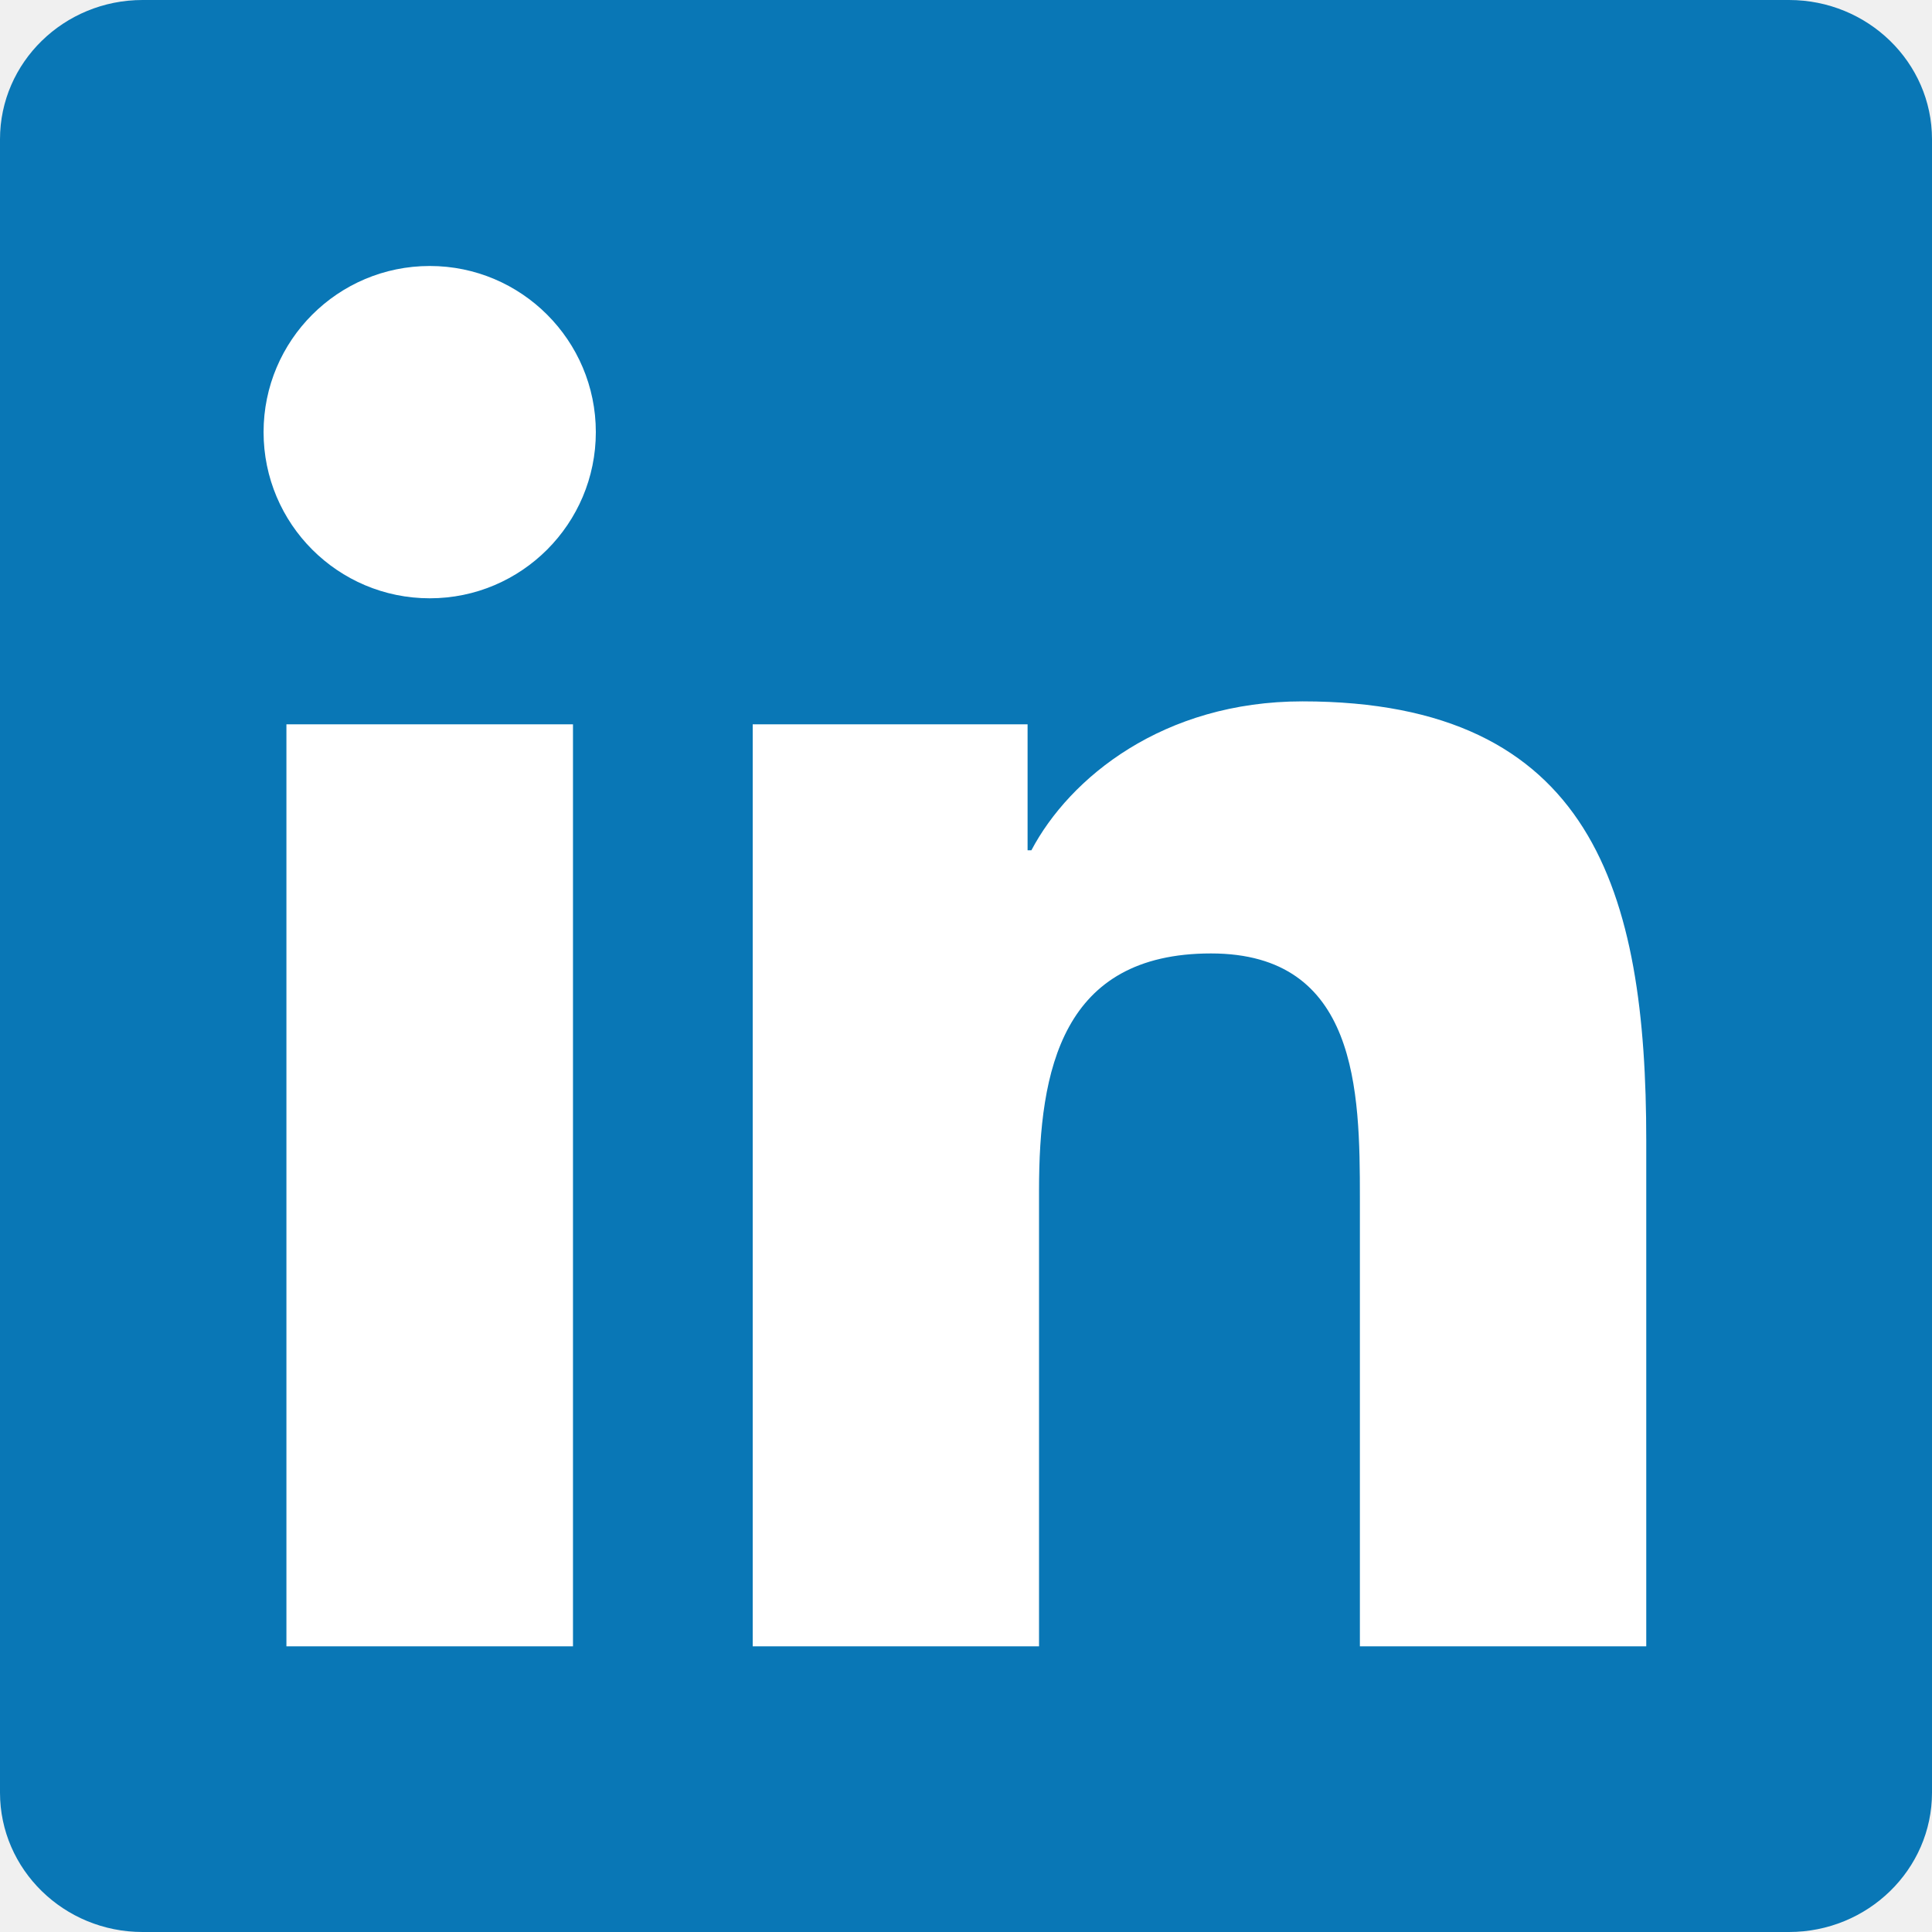
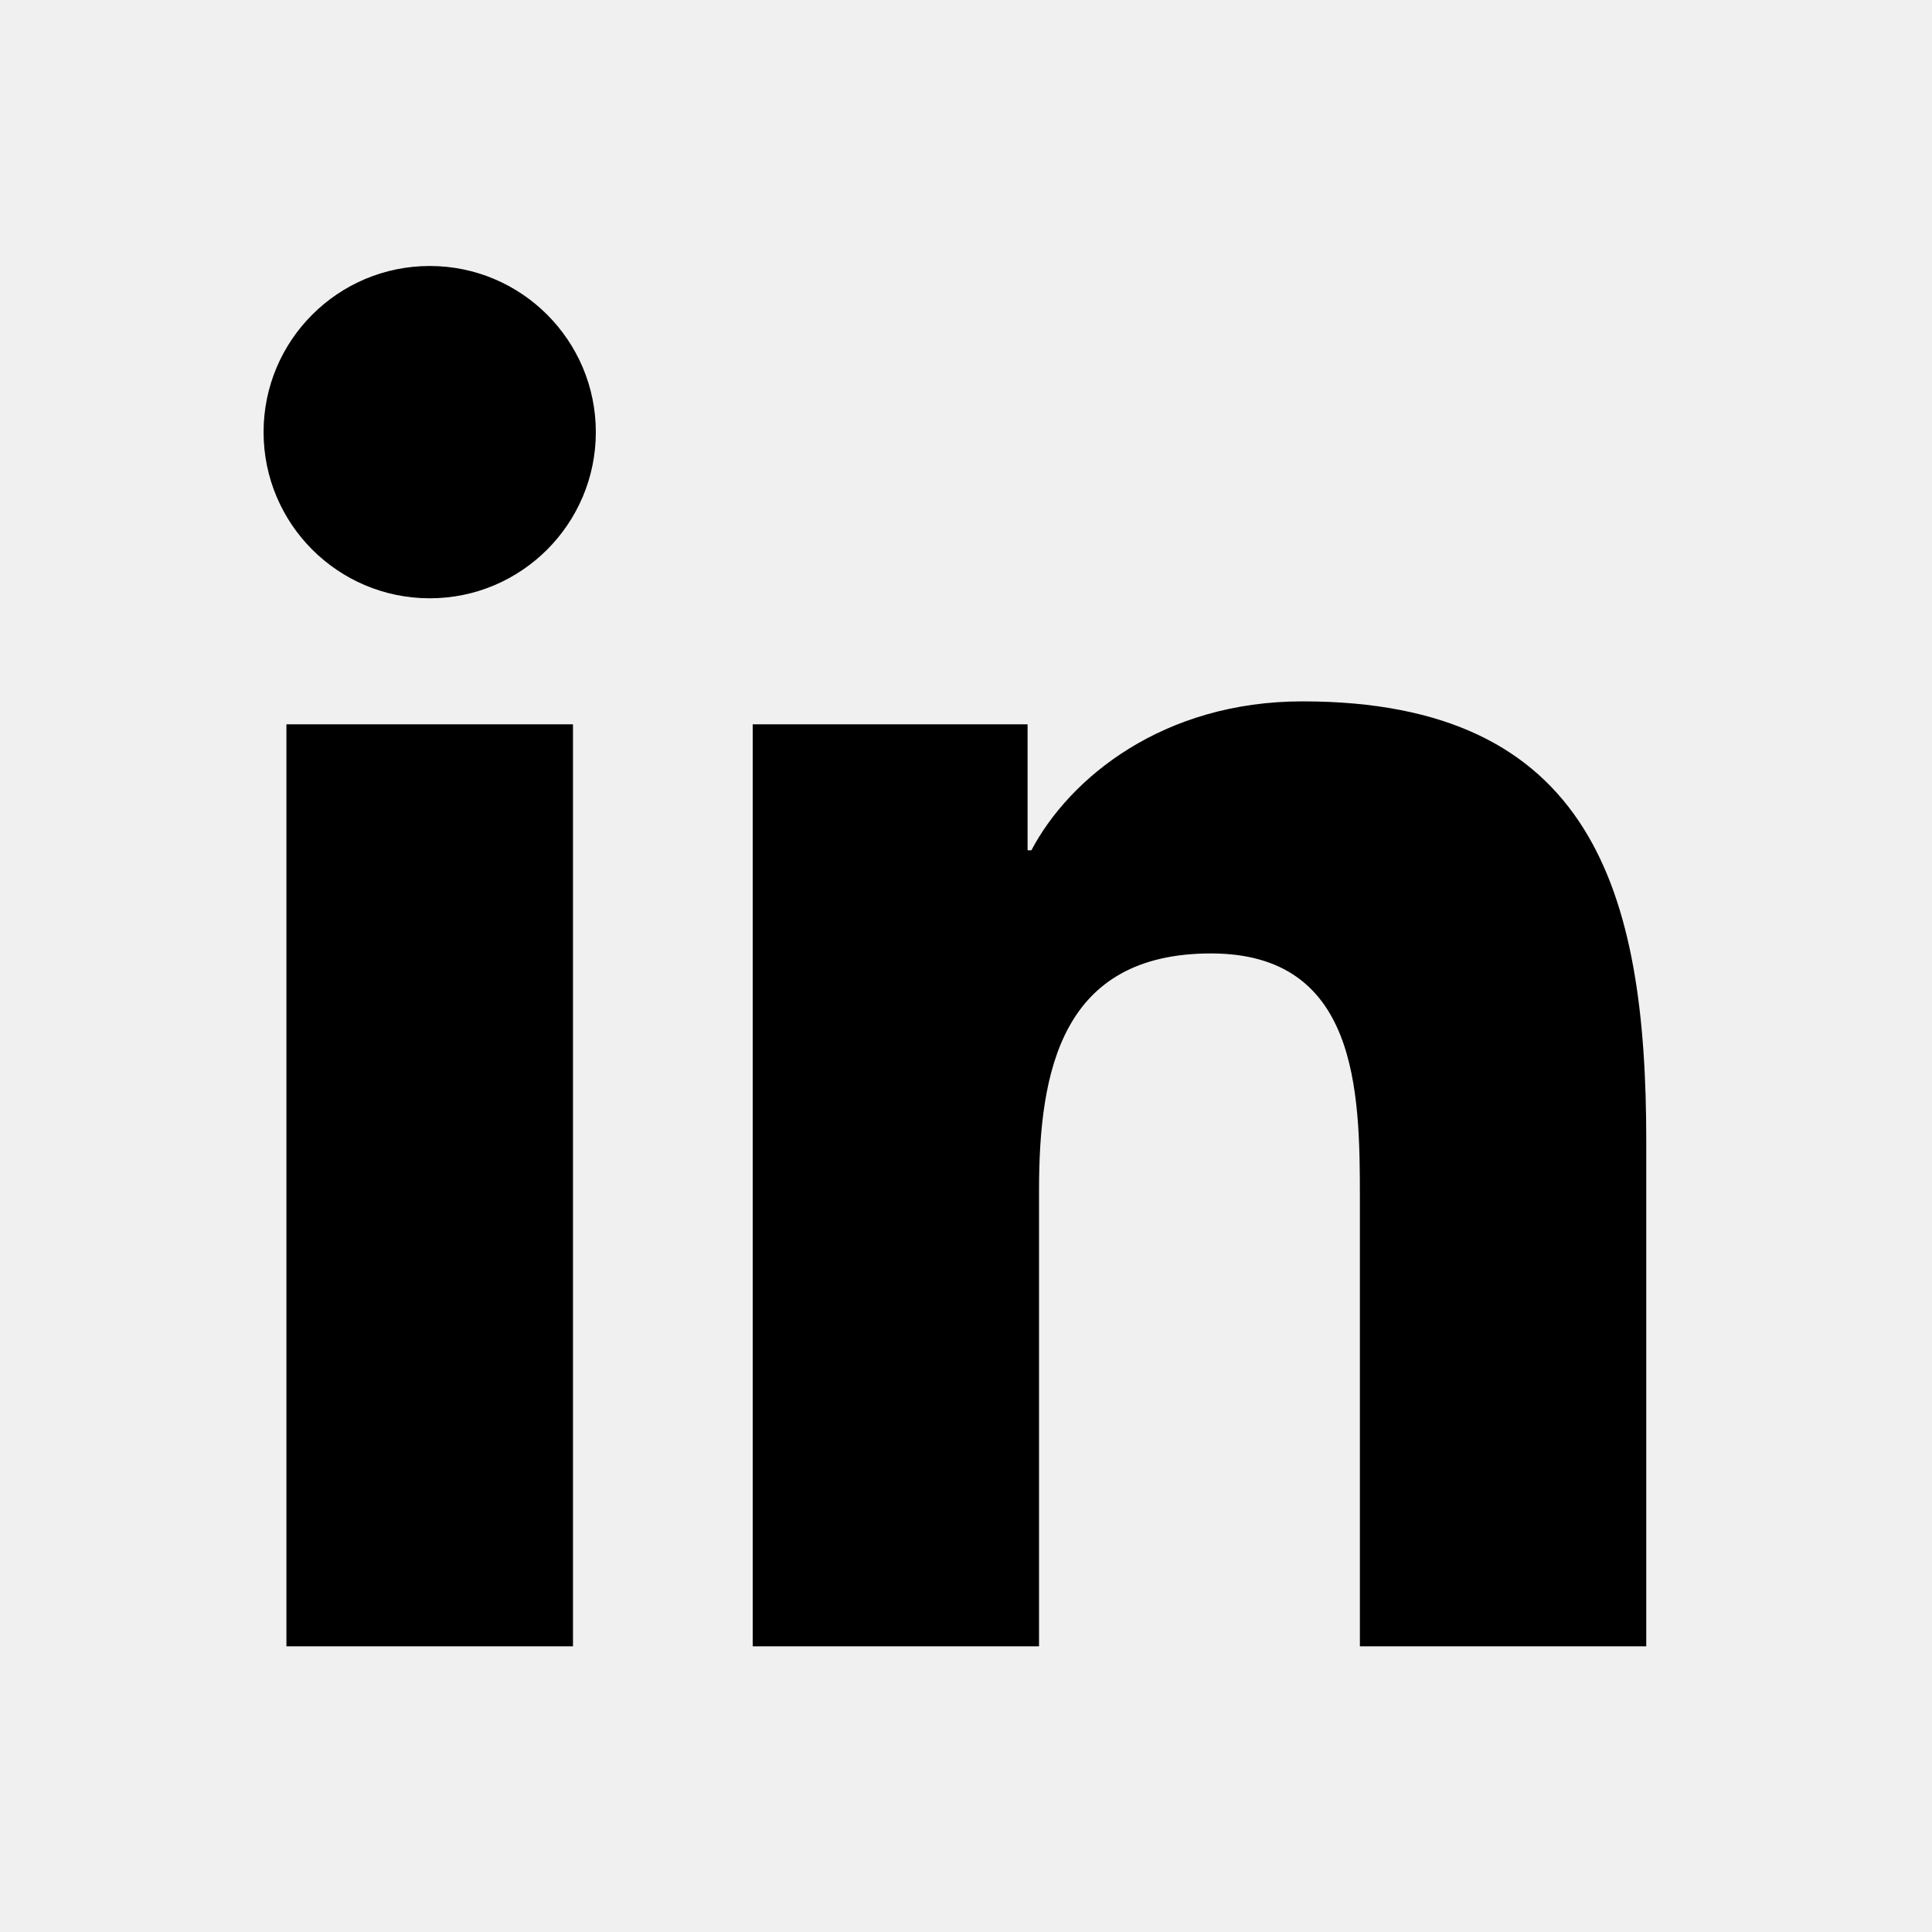
<svg xmlns="http://www.w3.org/2000/svg" version="1.1" width="40" height="40" id="svg2" xml:space="preserve">
  <defs id="defs6">
    <clipPath id="clipPath20">
      <path d="M 0,1440 0,0 l 1551.6,0 0,1440 L 0,1440 z" id="path22" />
    </clipPath>
  </defs>
-   <path d="M 37.039,0 2.952,0 C 1.324,0 0,1.291 0,2.883 L 0,37.114 C 0,38.707 1.324,40 2.952,40 L 37.039,40 C 38.671,40 40,38.707 40,37.114 L 40,2.883 C 40,1.291 38.671,0 37.039,0" id="path24" style="fill:#0977b6;fill-opacity:1;fill-rule:nonzero;stroke:none" />
-   <path d="m 8.898,5.507 c 1.897,0 3.438,1.542 3.438,3.439 0,1.899 -1.541,3.441 -3.438,3.441 -1.902,0 -3.441,-1.542 -3.441,-3.441 0,-1.897 1.539,-3.439 3.441,-3.439 m -2.968,9.489 5.933,0 0,19.089 -5.933,0 0,-19.089" id="path26" style="fill:#ffffff;fill-opacity:1;fill-rule:nonzero;stroke:none" />
-   <path d="m 15.584,14.996 5.691,0 0,2.608 0.079,0 c 0.792,-1.501 2.727,-3.083 5.613,-3.083 6.008,0 7.117,3.954 7.117,9.093 l 0,10.471 -5.929,0 0,-9.283 c 0,-2.215 -0.041,-5.062 -3.083,-5.062 -3.087,0 -3.56,2.412 -3.56,4.902 l 0,9.443 -5.928,0 0,-19.089" id="path28" style="fill:#ffffff;fill-opacity:1;fill-rule:nonzero;stroke:none" />
+   <path d="M 37.039,0 2.952,0 C 1.324,0 0,1.291 0,2.883 L 0,37.114 C 0,38.707 1.324,40 2.952,40 L 37.039,40 C 38.671,40 40,38.707 40,37.114 L 40,2.883 C 40,1.291 38.671,0 37.039,0" id="path24" style="fill:transparent;fill-opacity:1;fill-rule:nonzero;stroke:none" />
+   <path d="m 8.898,5.507 c 1.897,0 3.438,1.542 3.438,3.439 0,1.899 -1.541,3.441 -3.438,3.441 -1.902,0 -3.441,-1.542 -3.441,-3.441 0,-1.897 1.539,-3.439 3.441,-3.439 m -2.968,9.489 5.933,0 0,19.089 -5.933,0 0,-19.089" id="path26" style="fill:inherit;fill-opacity:1;fill-rule:nonzero;stroke:none" />
+   <path d="m 15.584,14.996 5.691,0 0,2.608 0.079,0 c 0.792,-1.501 2.727,-3.083 5.613,-3.083 6.008,0 7.117,3.954 7.117,9.093 l 0,10.471 -5.929,0 0,-9.283 c 0,-2.215 -0.041,-5.062 -3.083,-5.062 -3.087,0 -3.56,2.412 -3.56,4.902 l 0,9.443 -5.928,0 0,-19.089" id="path28" style="fill:inherit;fill-opacity:1;fill-rule:nonzero;stroke:none" />
</svg>
